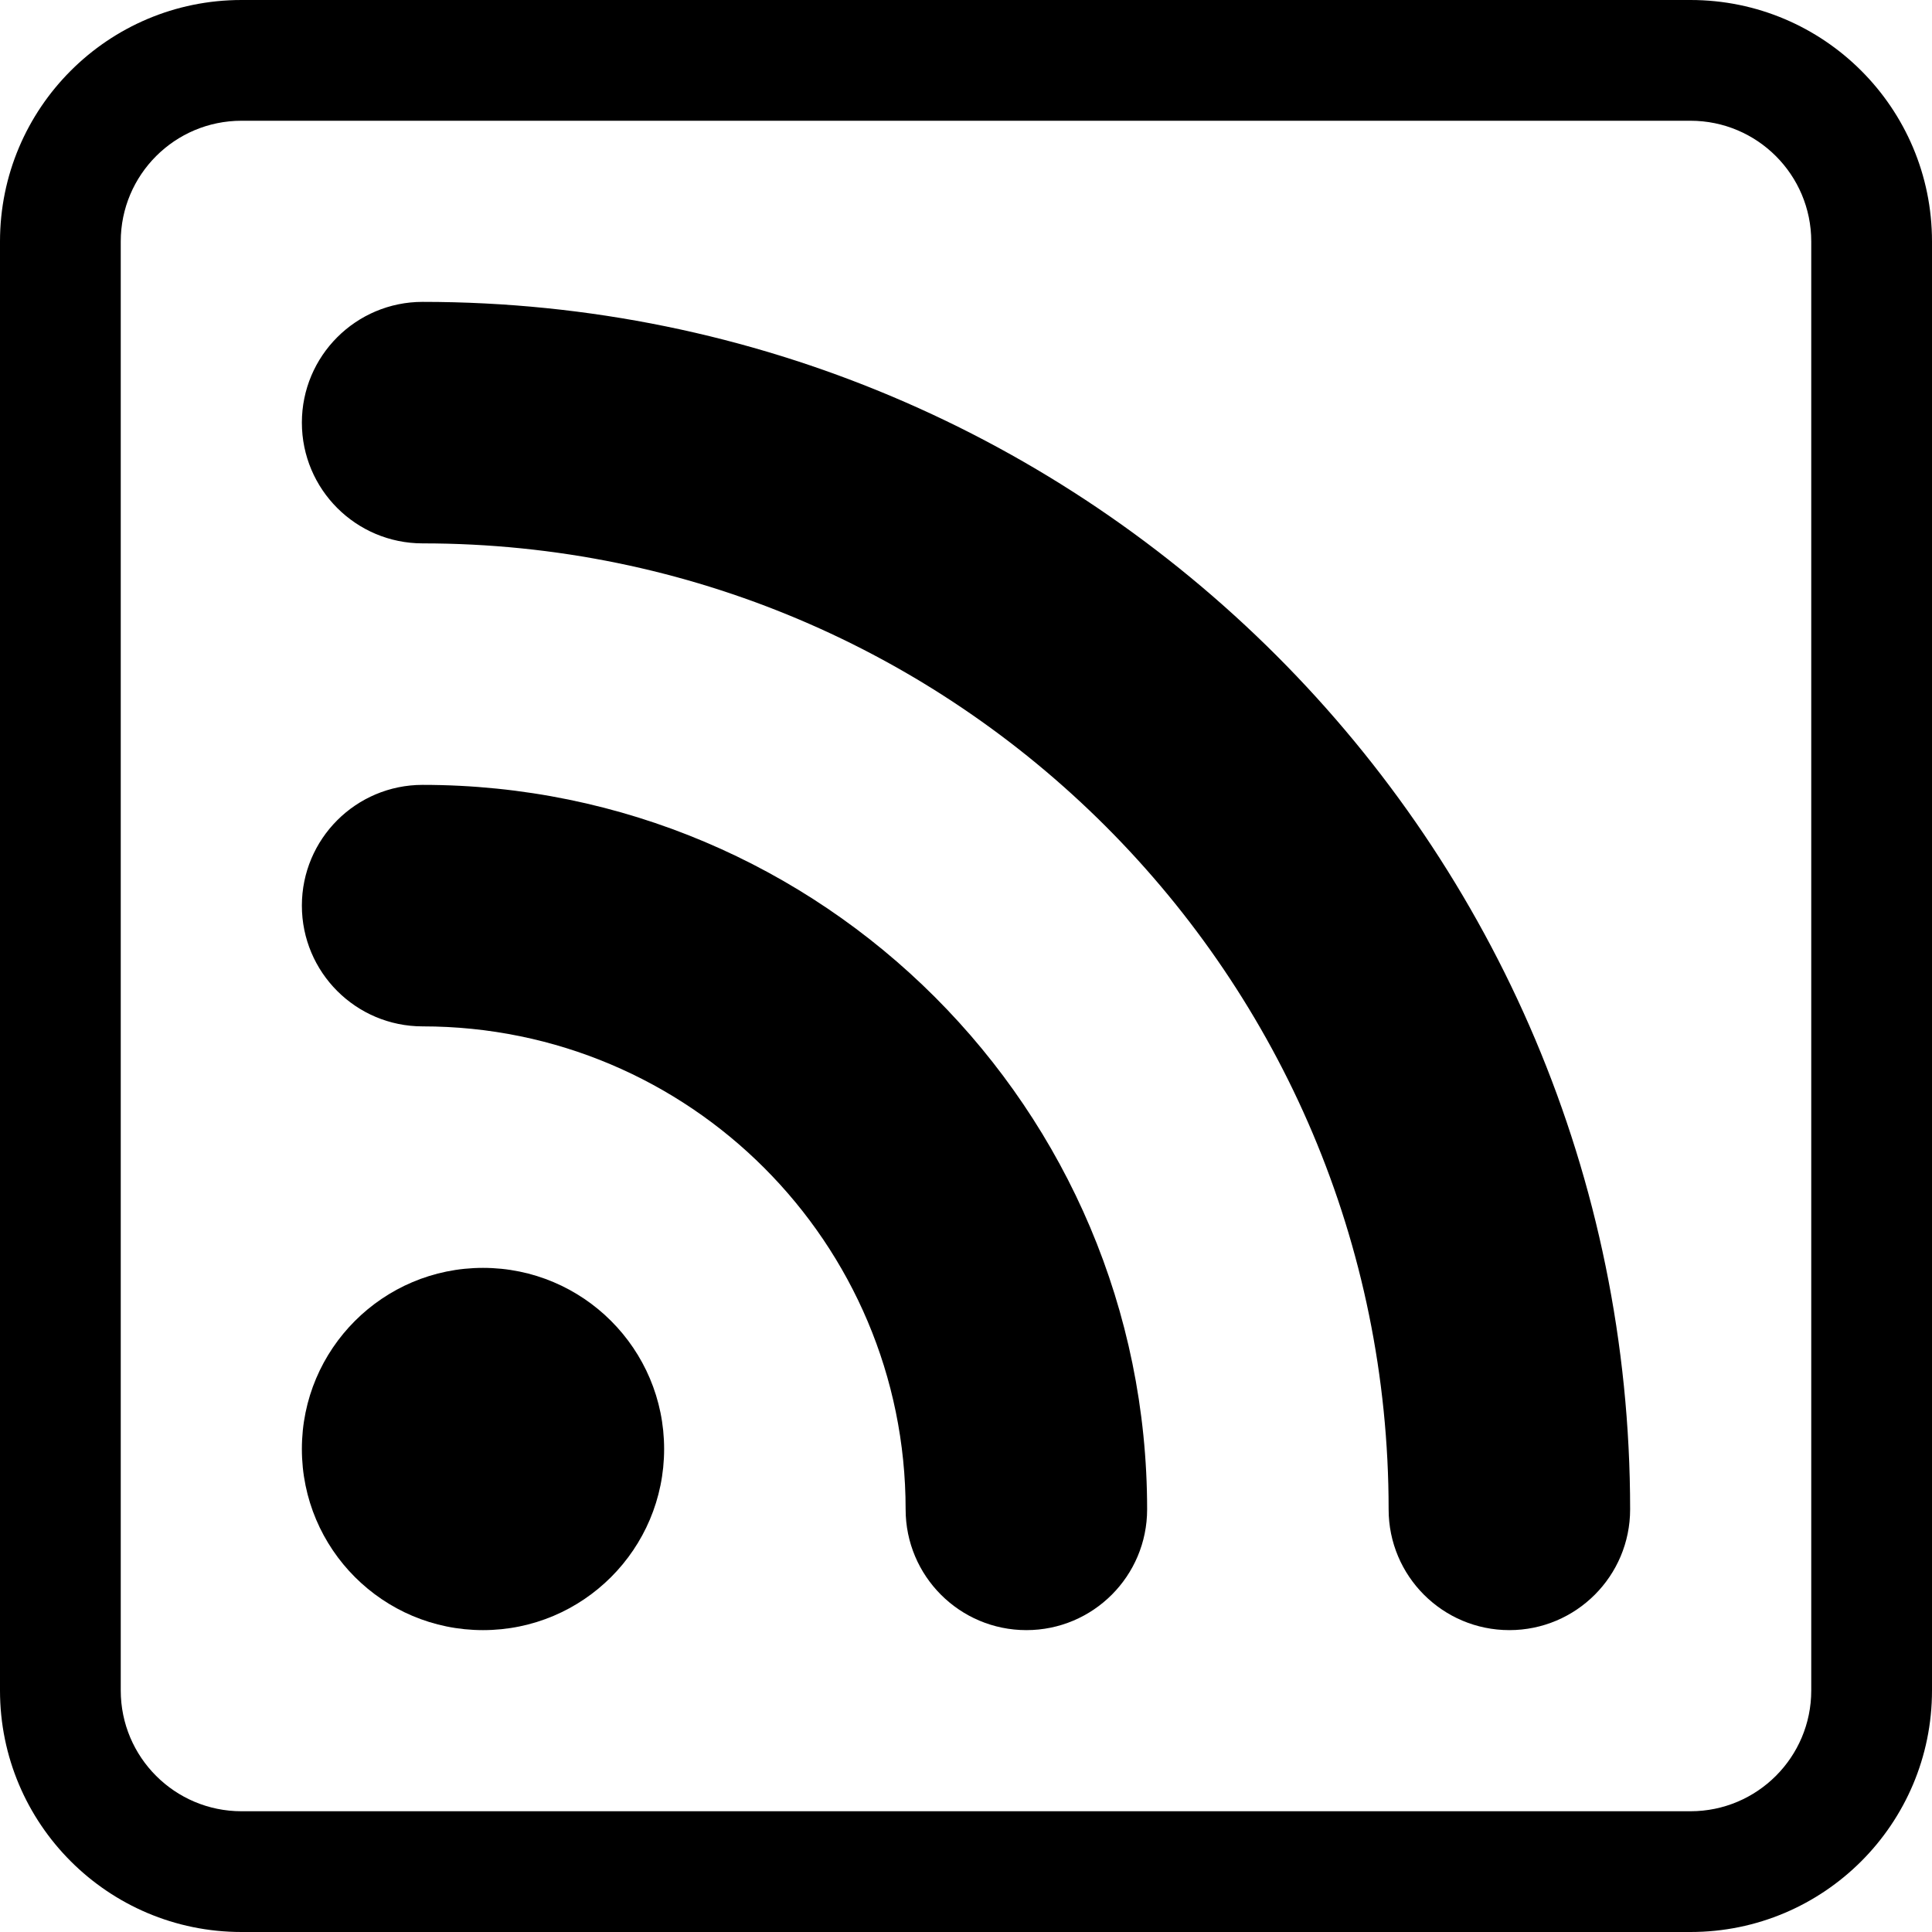
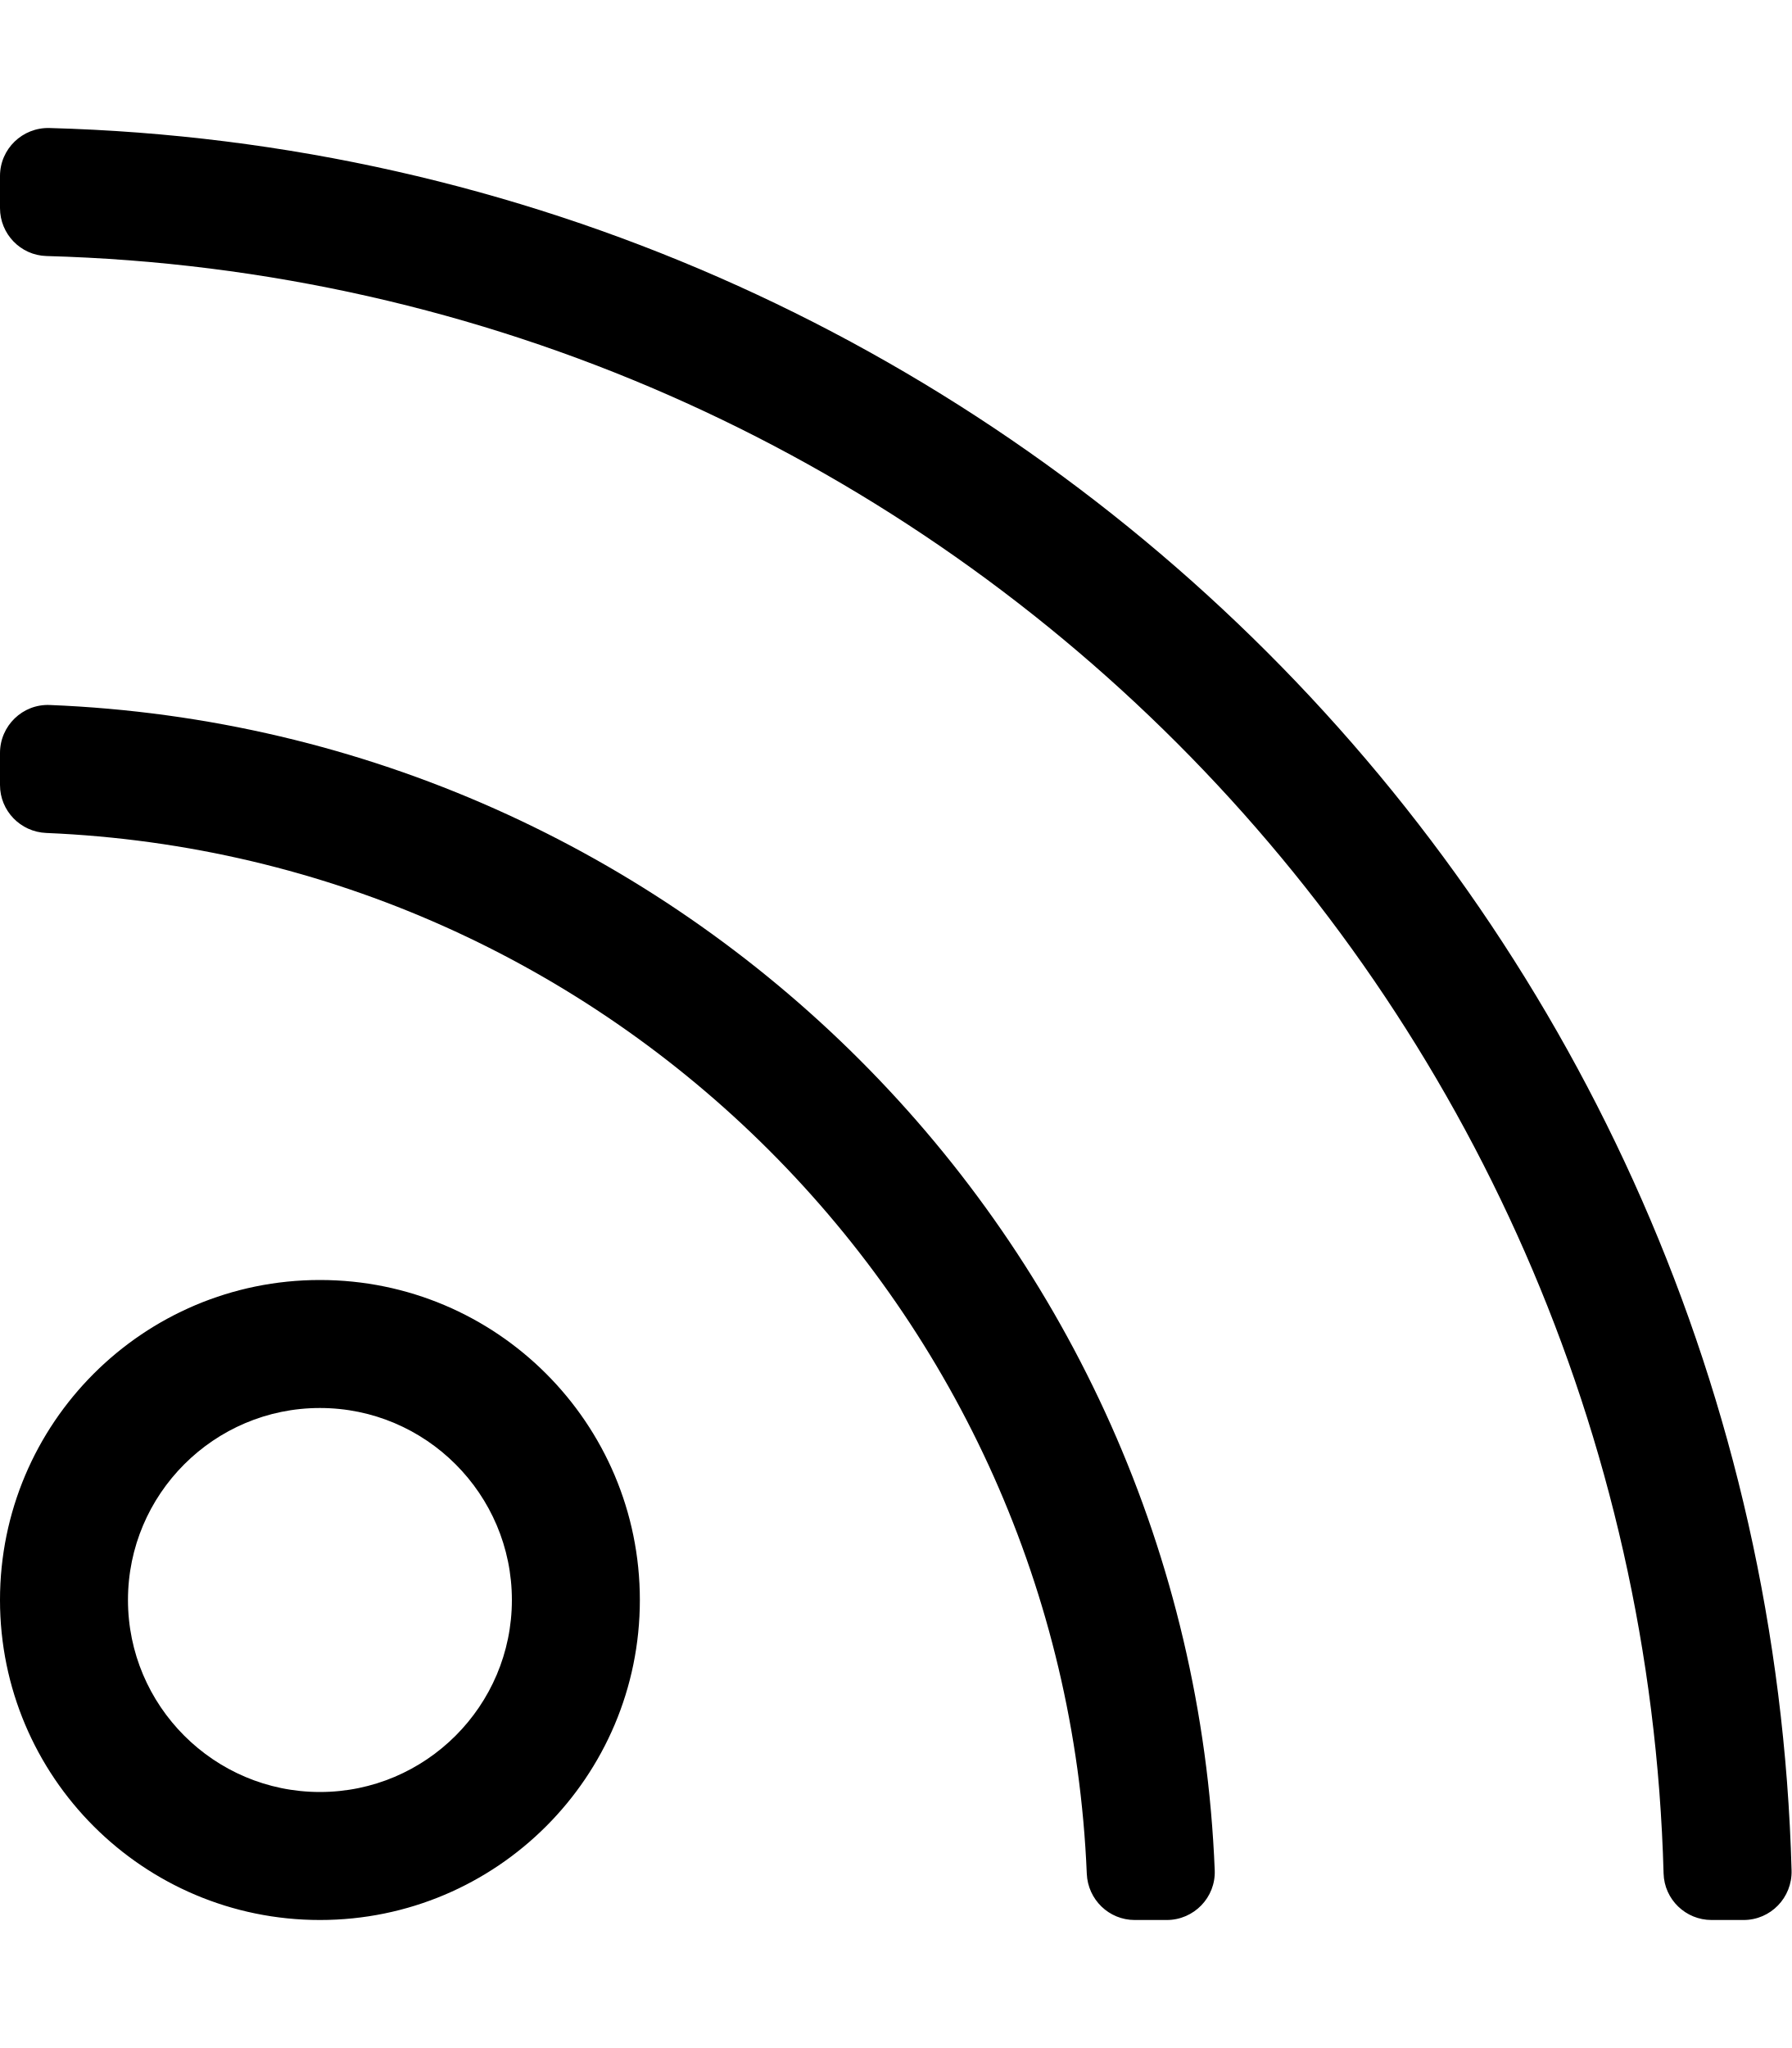
- <svg xmlns="http://www.w3.org/2000/svg" viewBox="0 0 16 16">
-   <path fill-rule="evenodd" d="M14 1H2a1 1 0 0 0-1 1v12a1 1 0 0 0 1 1h12a1 1 0 0 0 1-1V2a1 1 0 0 0-1-1zM2 0a2 2 0 0 0-2 2v12a2 2 0 0 0 2 2h12a2 2 0 0 0 2-2V2a2 2 0 0 0-2-2H2z" />
-   <path d="M5.5 12a1.5 1.5 0 1 1-3 0 1.5 1.5 0 0 1 3 0z" />
-   <path fill-rule="evenodd" d="M2.5 3.5a1 1 0 0 1 1-1c5.523 0 10 4.477 10 10a1 1 0 1 1-2 0 8 8 0 0 0-8-8 1 1 0 0 1-1-1zm0 4a1 1 0 0 1 1-1 6 6 0 0 1 6 6 1 1 0 1 1-2 0 4 4 0 0 0-4-4 1 1 0 0 1-1-1z" />
+ <svg xmlns="http://www.w3.org/2000/svg" viewBox="0 0 448 512">
+   <path d="M80 352c26.467 0 48 21.533 48 48s-21.533 48-48 48-48-21.533-48-48 21.533-48 48-48m0-32c-44.183 0-80 35.817-80 80s35.817 80 80 80 80-35.817 80-80-35.817-80-80-80zm367.996 147.615c-6.448-237.848-198.06-429.164-435.61-435.61C5.609 31.821 0 37.229 0 44.007v8.006c0 6.482 5.146 11.816 11.626 11.994 220.81 6.05 398.319 183.913 404.367 404.367.178 6.48 5.512 11.626 11.994 11.626h8.007c6.778 0 12.185-5.609 12.002-12.385zm-144.245-.05c-6.347-158.132-133.207-284.97-291.316-291.316C5.643 175.976 0 181.45 0 188.247v8.005c0 6.459 5.114 11.72 11.567 11.989 141.134 5.891 254.301 119.079 260.192 260.192.269 6.453 5.531 11.567 11.989 11.567h8.005c6.798 0 12.271-5.643 11.998-12.435z" />
</svg>
